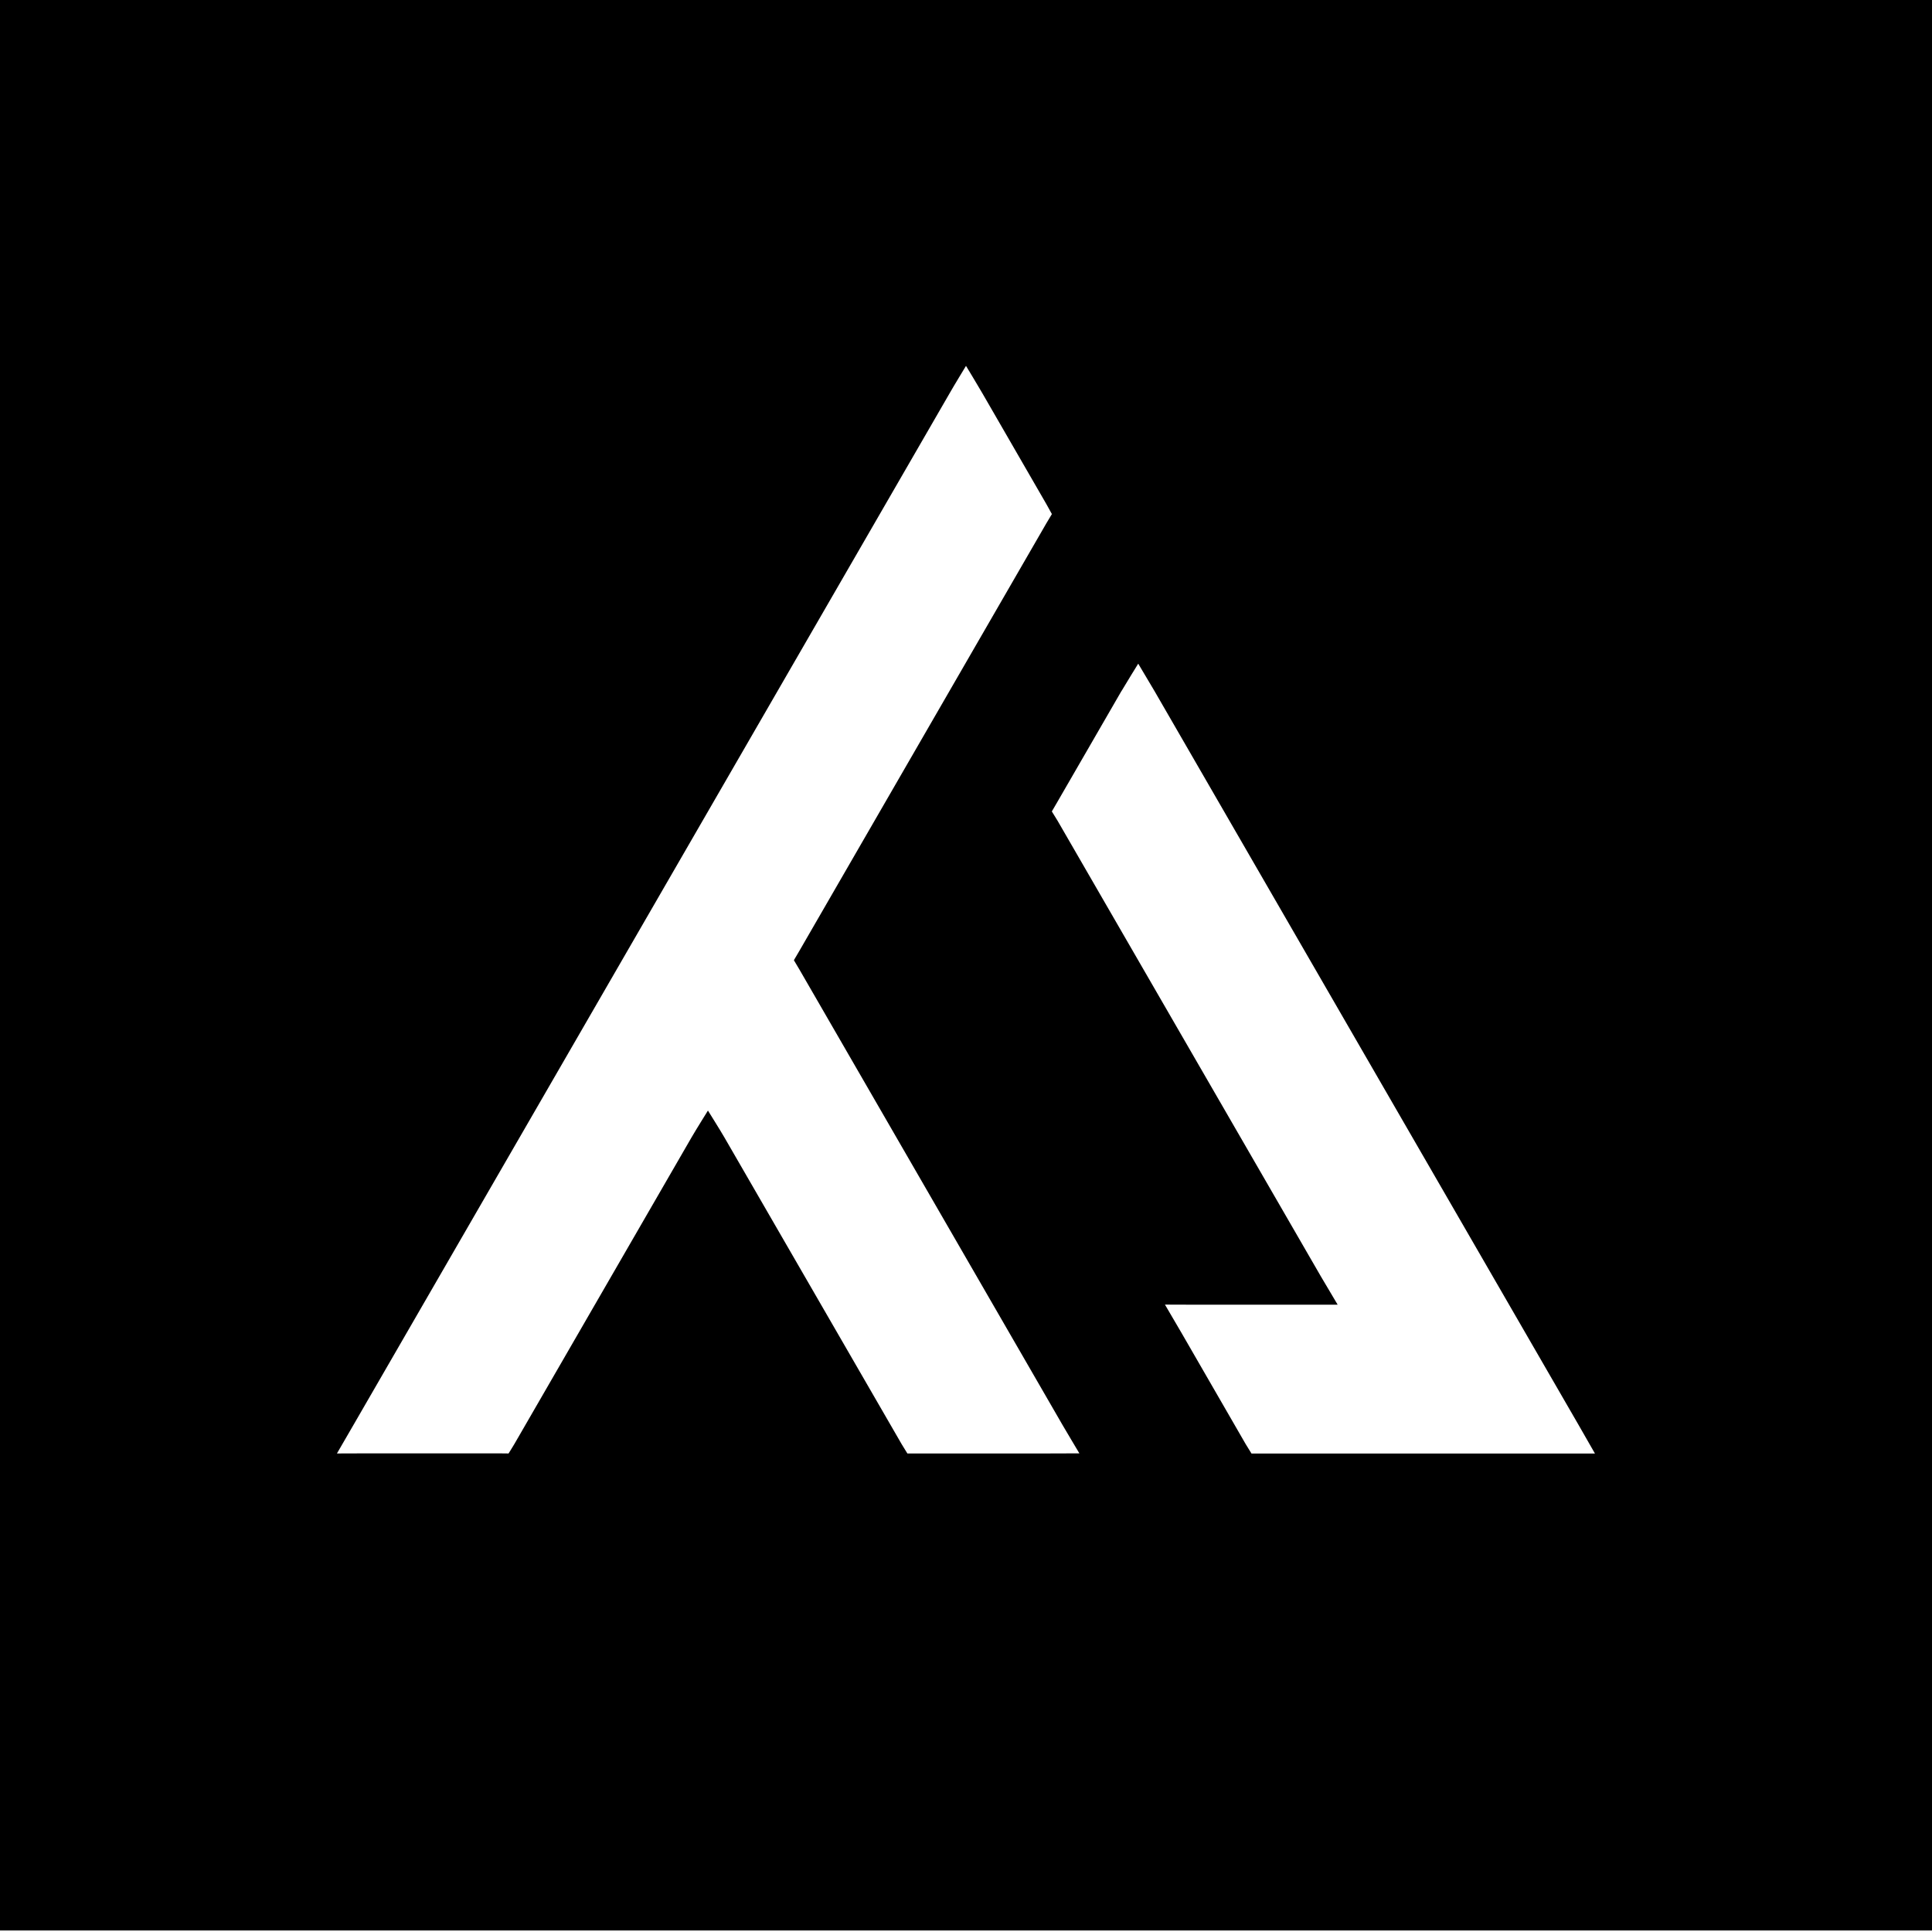
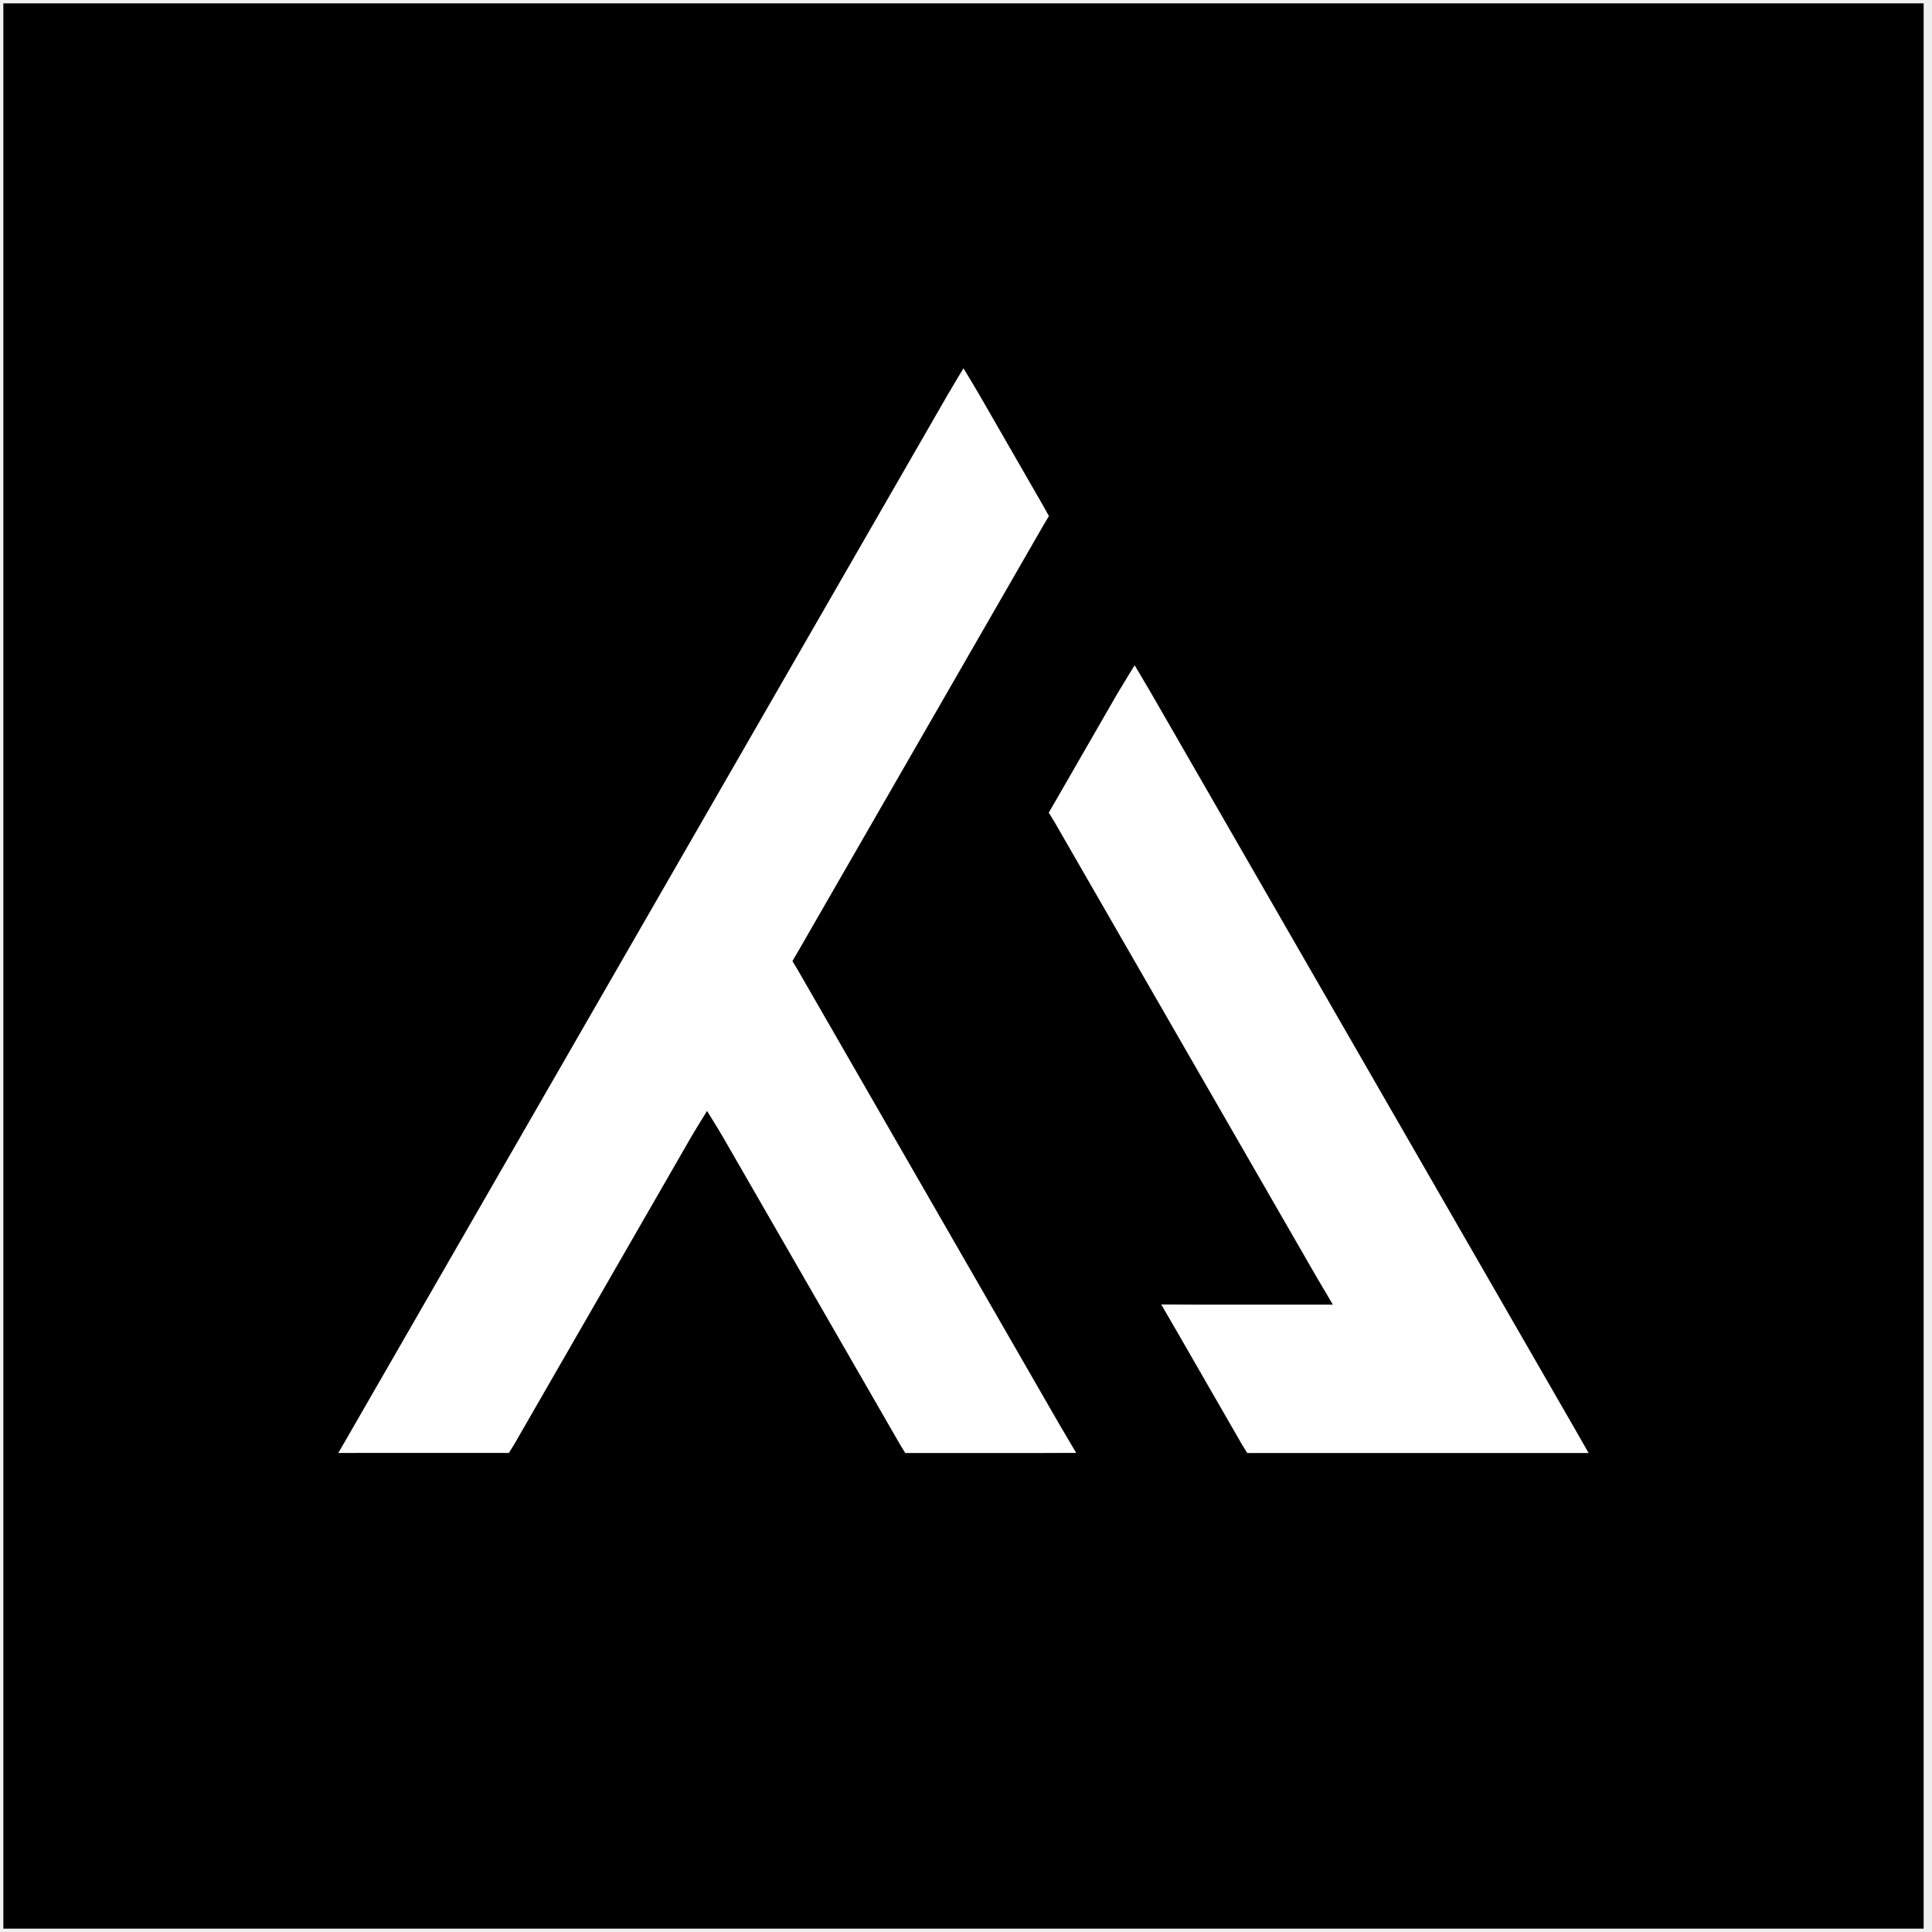
- <svg xmlns="http://www.w3.org/2000/svg" width="35" height="35" viewBox="0 0 35 35" fill="none">
-   <path d="M35 34.971H0V0H35V34.971Z" fill="black" />
-   <path d="M14.483 17.223L18.957 9.478C18.992 9.42 19.056 9.313 19.056 9.313C19.056 9.313 18.985 9.184 18.957 9.134L17.797 7.125C17.732 7.011 17.5 6.628 17.5 6.628C17.5 6.628 17.267 7.011 17.203 7.125L6.403 25.815C6.338 25.929 6.104 26.331 6.104 26.331C6.104 26.331 6.566 26.329 6.7 26.329H9.023C9.088 26.329 9.213 26.331 9.213 26.331C9.213 26.331 9.29 26.209 9.32 26.157L12.528 20.605C12.593 20.491 12.825 20.119 12.825 20.119C12.825 20.119 13.058 20.491 13.123 20.605L16.333 26.16C16.363 26.211 16.438 26.331 16.438 26.331H18.953C19.099 26.331 19.554 26.329 19.554 26.329C19.554 26.329 19.31 25.921 19.25 25.817L14.483 17.565C14.453 17.515 14.382 17.395 14.382 17.395C14.382 17.395 14.451 17.279 14.483 17.223Z" fill="white" />
-   <path d="M20.319 12.514L19.158 14.523C19.128 14.575 19.055 14.7 19.055 14.7C19.055 14.7 19.126 14.814 19.158 14.867L23.927 23.12C23.992 23.232 24.233 23.636 24.233 23.636C24.233 23.636 23.765 23.636 23.63 23.636H21.703C21.572 23.636 21.104 23.634 21.104 23.634C21.104 23.634 21.339 24.036 21.406 24.15L22.566 26.16C22.596 26.211 22.672 26.332 22.672 26.332H28.894C28.894 26.332 28.66 25.921 28.599 25.817L20.913 12.516C20.848 12.404 20.62 12.023 20.62 12.023C20.62 12.023 20.385 12.402 20.319 12.516V12.514Z" fill="white" />
+ <svg xmlns="http://www.w3.org/2000/svg" width="60" height="60" viewBox="0 0 60 60" fill="none">
+   <path d="M59.74 59.896H0.104V0.104H59.74V59.896Z" fill="black" />
+   <path d="M24.783 29.551L32.406 16.31C32.464 16.211 32.575 16.027 32.575 16.027C32.575 16.027 32.454 15.806 32.406 15.722L30.429 12.286C30.319 12.091 29.922 11.437 29.922 11.437C29.922 11.437 29.526 12.091 29.416 12.286L11.015 44.242C10.905 44.437 10.505 45.124 10.505 45.124C10.505 45.124 11.294 45.121 11.521 45.121H15.479C15.589 45.121 15.802 45.124 15.802 45.124C15.802 45.124 15.934 44.915 15.986 44.827L21.452 35.333C21.562 35.138 21.958 34.502 21.958 34.502C21.958 34.502 22.354 35.138 22.464 35.333L27.934 44.83C27.985 44.919 28.114 45.124 28.114 45.124H32.399C32.648 45.124 33.422 45.121 33.422 45.121C33.422 45.121 33.008 44.422 32.905 44.245L24.783 30.136C24.731 30.051 24.61 29.846 24.61 29.846C24.61 29.846 24.728 29.647 24.783 29.551Z" fill="white" />
+   <path d="M34.724 21.5L32.746 24.935C32.695 25.023 32.57 25.237 32.57 25.237C32.57 25.237 32.691 25.432 32.746 25.524L40.872 39.633C40.982 39.824 41.393 40.516 41.393 40.516C41.393 40.516 40.597 40.516 40.366 40.516H37.083C36.859 40.516 36.063 40.512 36.063 40.512C36.063 40.512 36.463 41.2 36.576 41.395L38.553 44.83C38.605 44.919 38.733 45.124 38.733 45.124H49.336C49.336 45.124 48.935 44.422 48.833 44.245L35.736 21.503C35.626 21.312 35.237 20.661 35.237 20.661C35.237 20.661 34.837 21.308 34.724 21.503V21.5Z" fill="white" />
</svg>
